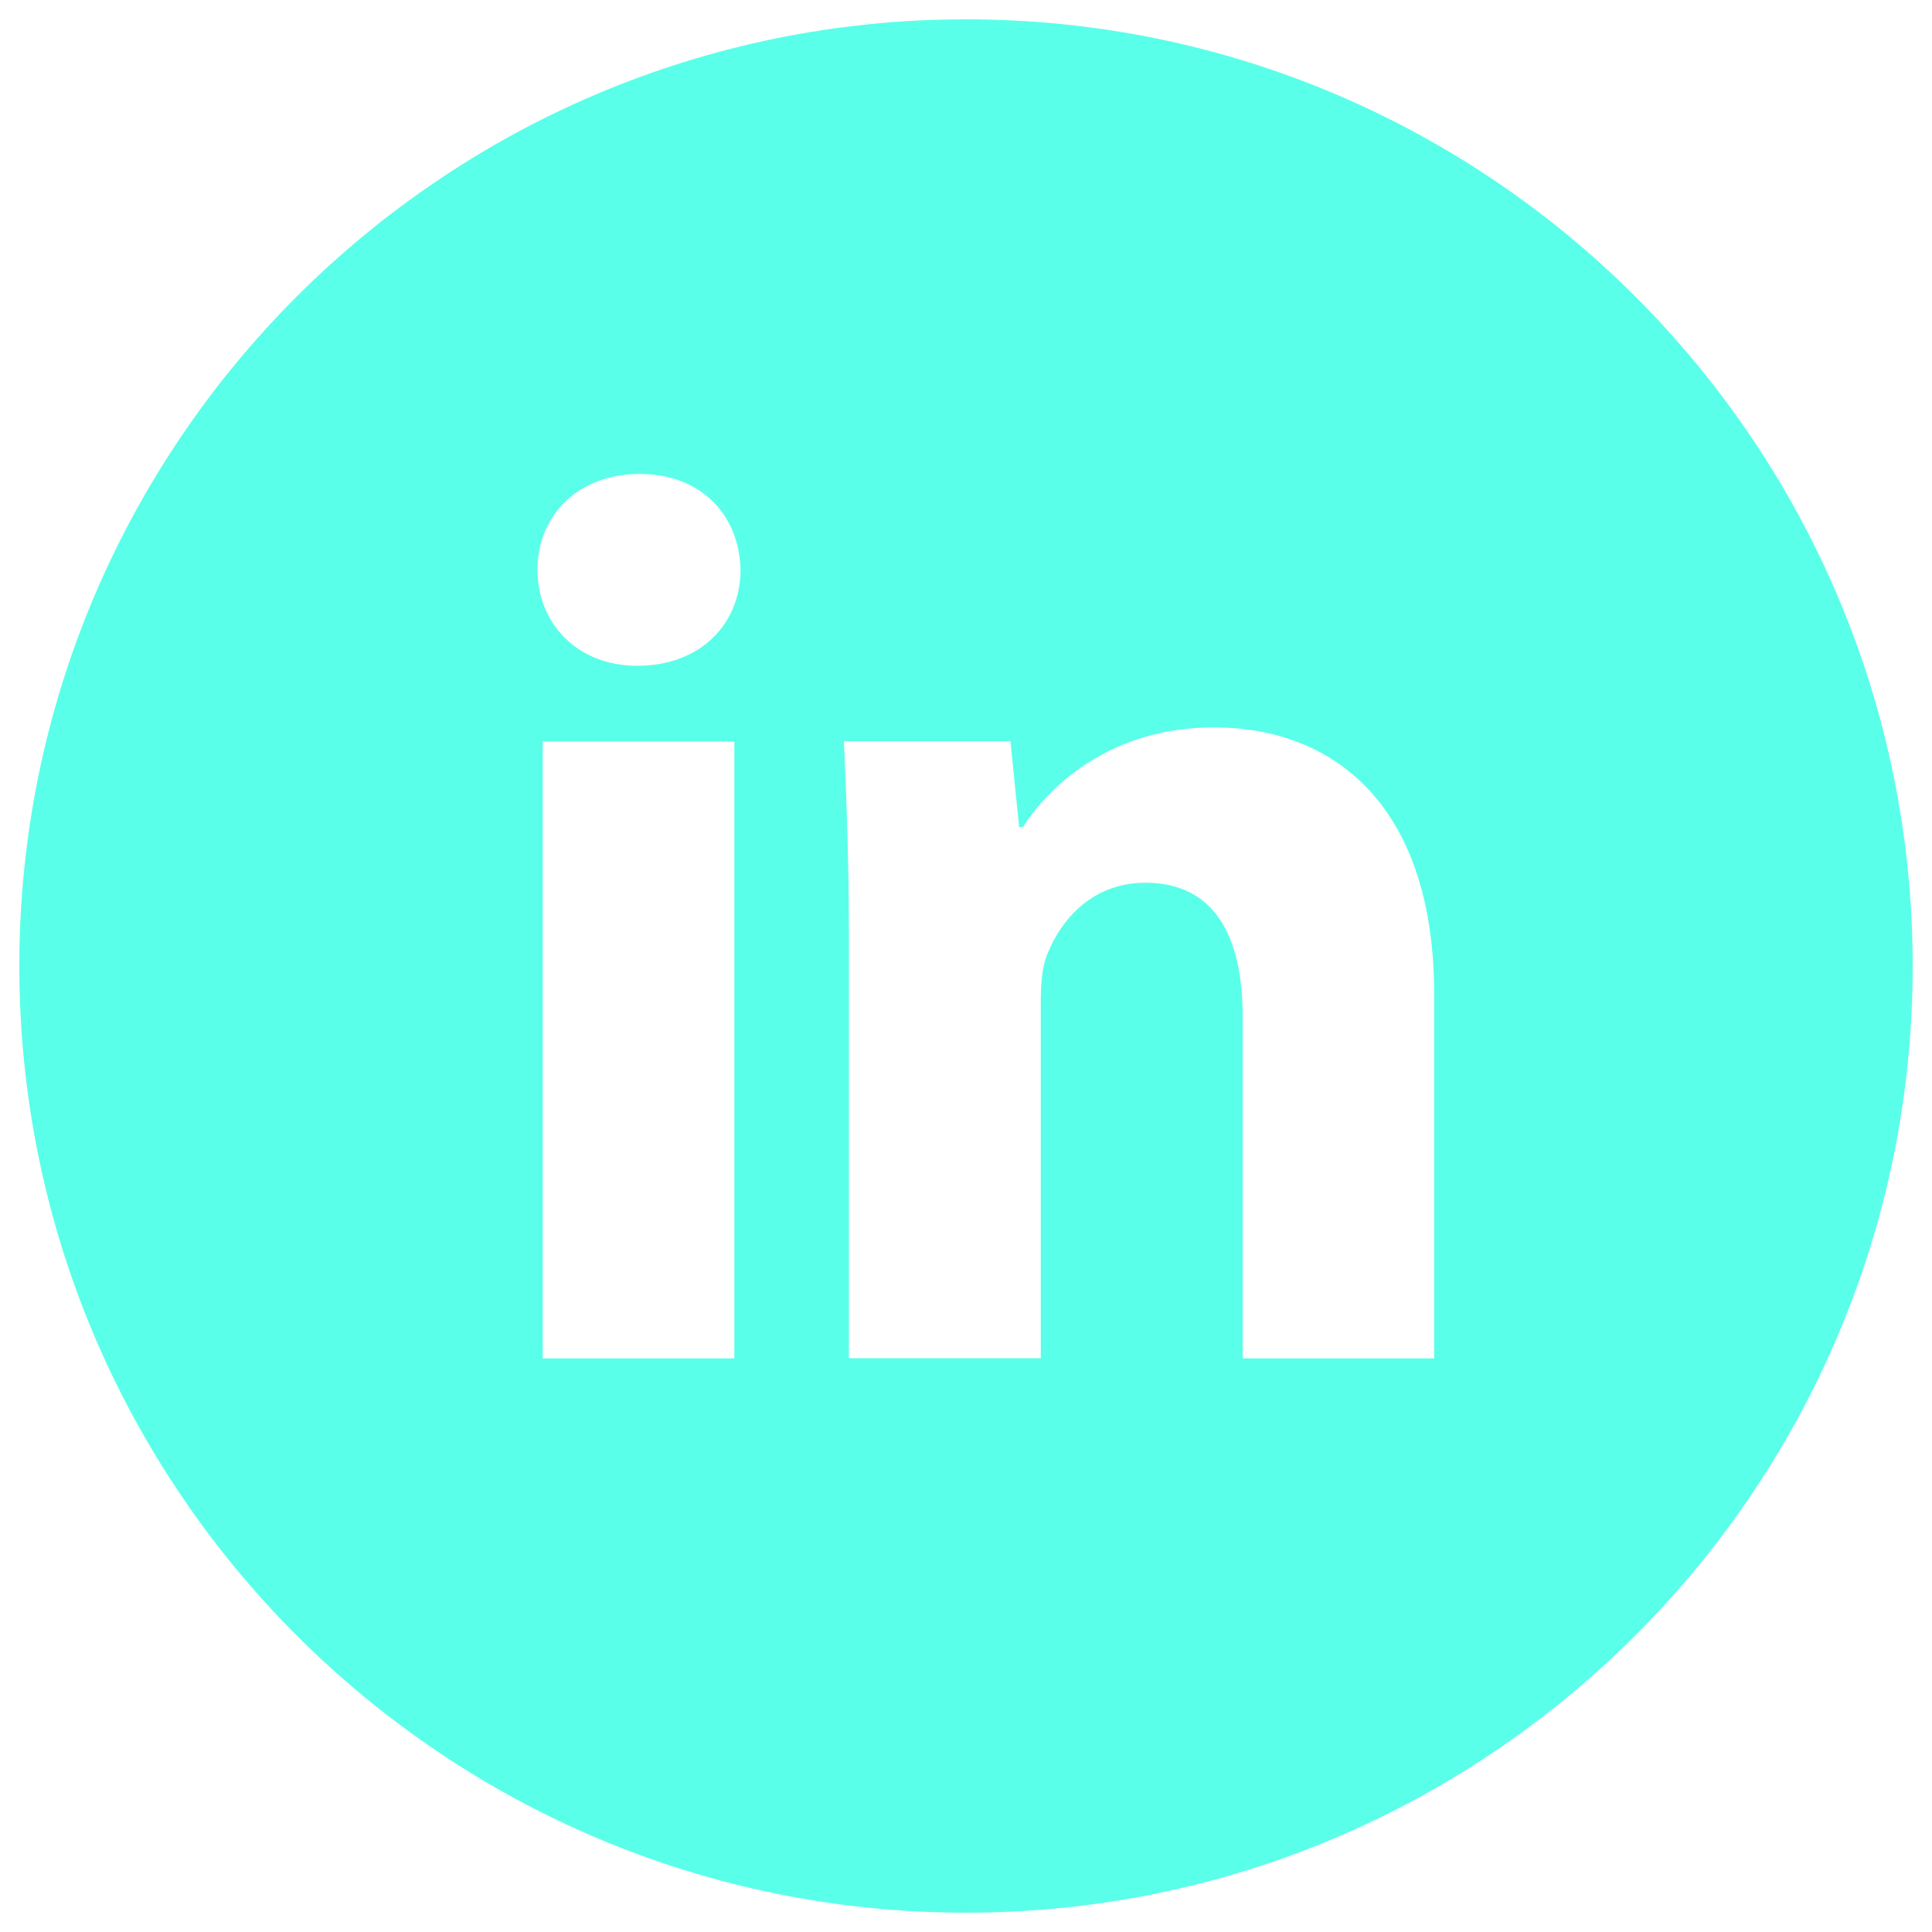
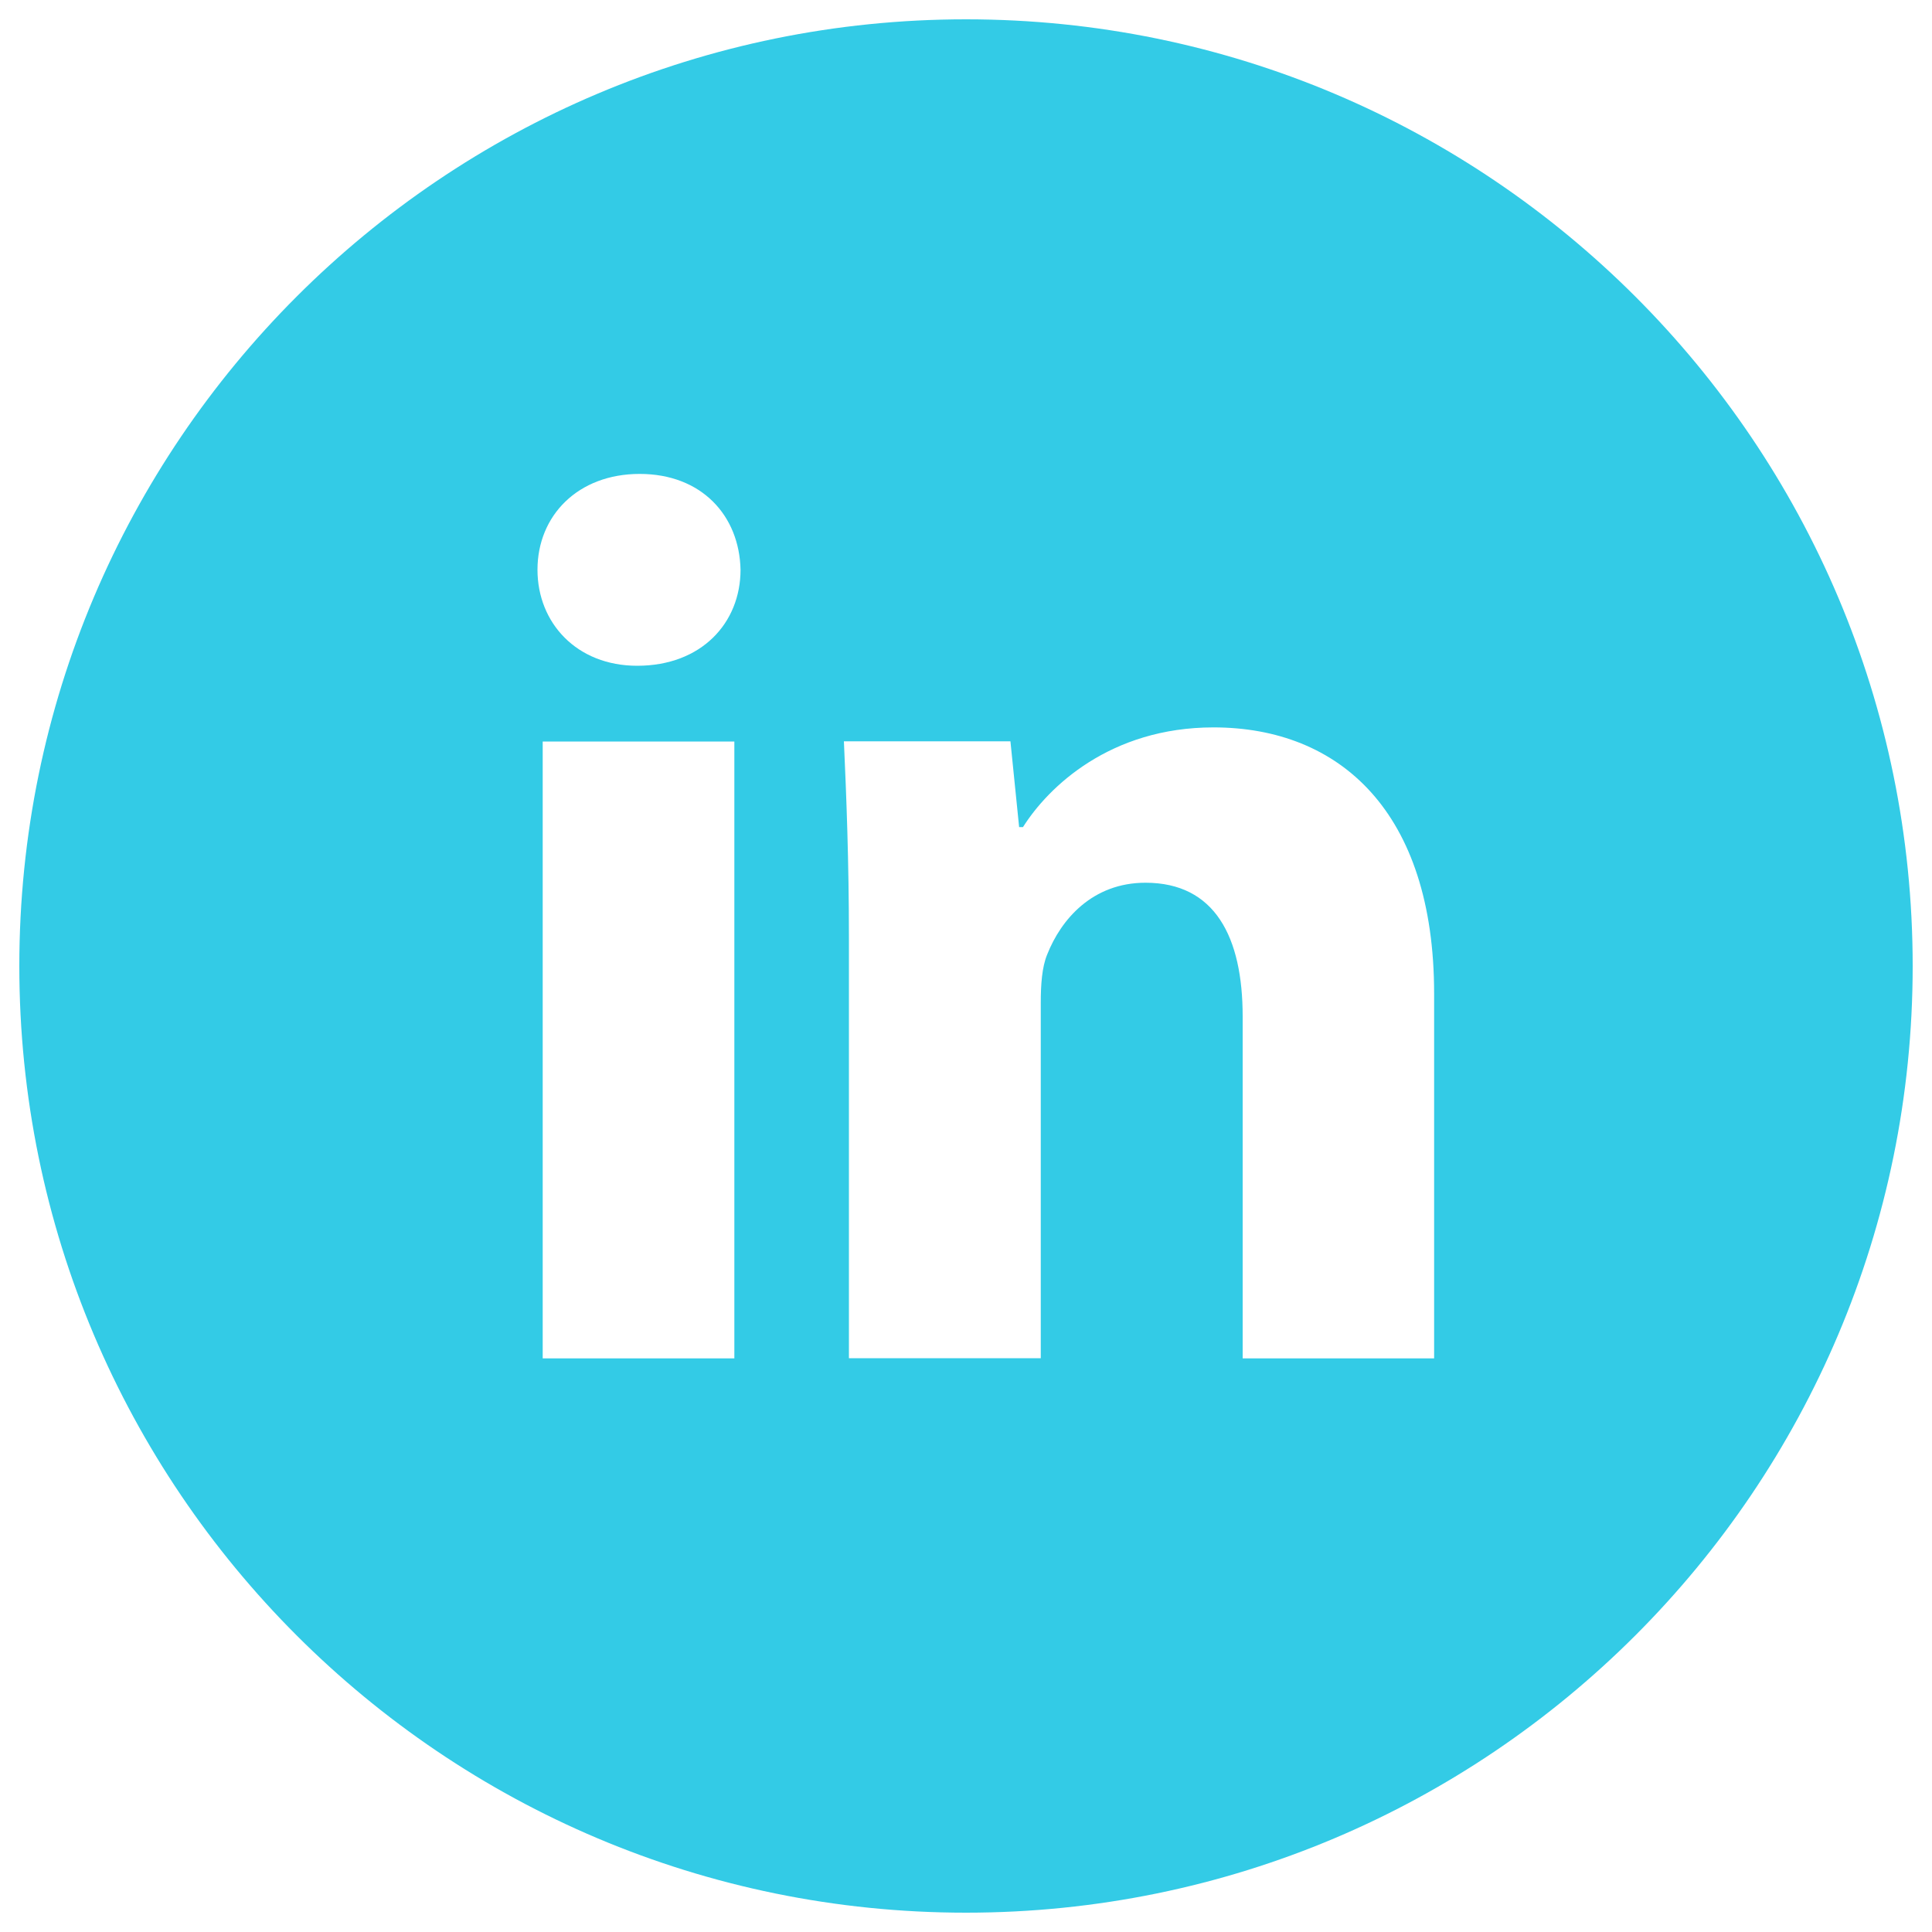
- <svg xmlns="http://www.w3.org/2000/svg" version="1.1" fill="#5affe9" x="0px" y="0px" viewBox="0 0 1000 1000" enable-background="new 0 0 1000 1000" xml:space="preserve">
+ <svg xmlns="http://www.w3.org/2000/svg" version="1.1" fill="#33cbe6" x="0px" y="0px" viewBox="0 0 1000 1000" enable-background="new 0 0 1000 1000" xml:space="preserve">
  <g>
    <path d="M500,10C229.4,10,10,229.4,10,500s219.4,490,490,490s490-219.4,490-490S770.6,10,500,10z M380.1,703.1h-99.2V383.8h99.2V703.1z M329.8,344.6c-31.3,0-51.6-22.2-51.6-49.7c0-28,20.9-49.6,52.9-49.6c32,0,51.6,21.5,52.2,49.6C383.3,322.4,363.1,344.6,329.8,344.6z M742.4,703.1h-99.2v-177c0-41.2-14.4-69.2-50.3-69.2c-27.4,0-43.7,18.9-50.9,37.2c-2.7,6.5-3.3,15.7-3.3,24.8V703h-99.3V485.6c0-39.9-1.3-73.2-2.6-101.9h86.2l4.5,44.4h2c13.1-20.8,45.1-51.6,98.6-51.6c65.3,0,114.2,43.7,114.2,137.8V703.1z" />
  </g>
</svg>
